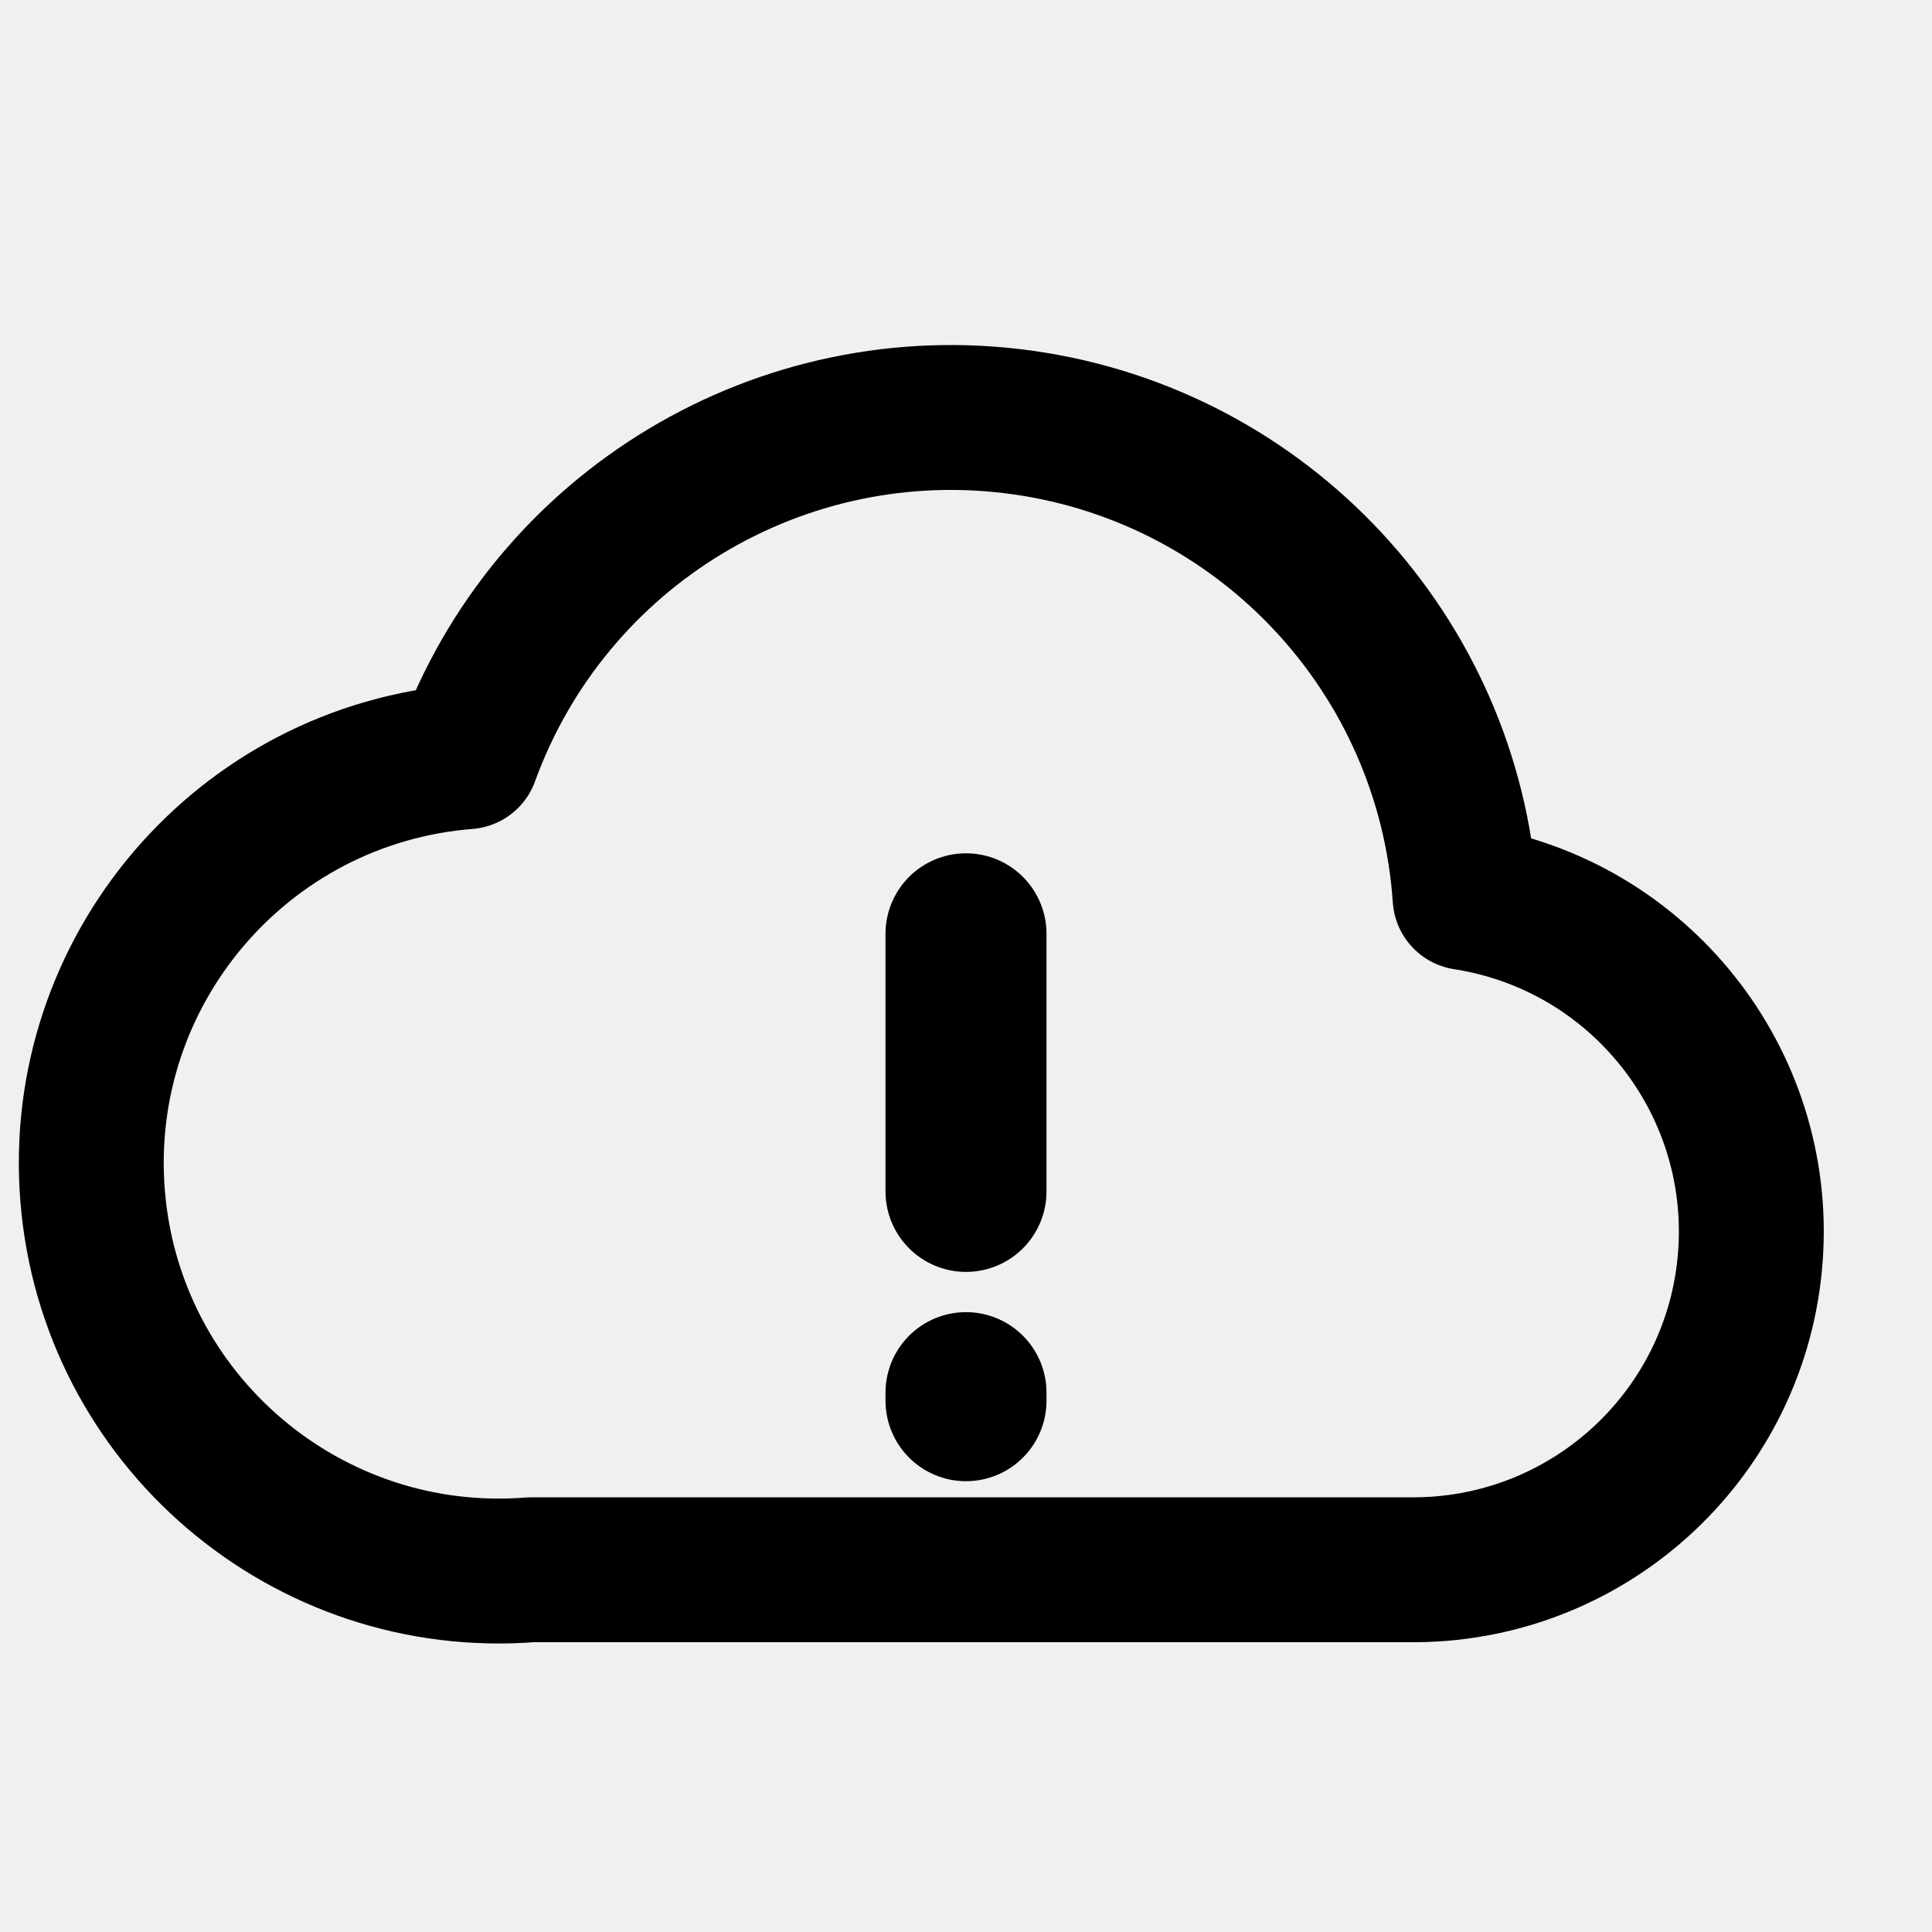
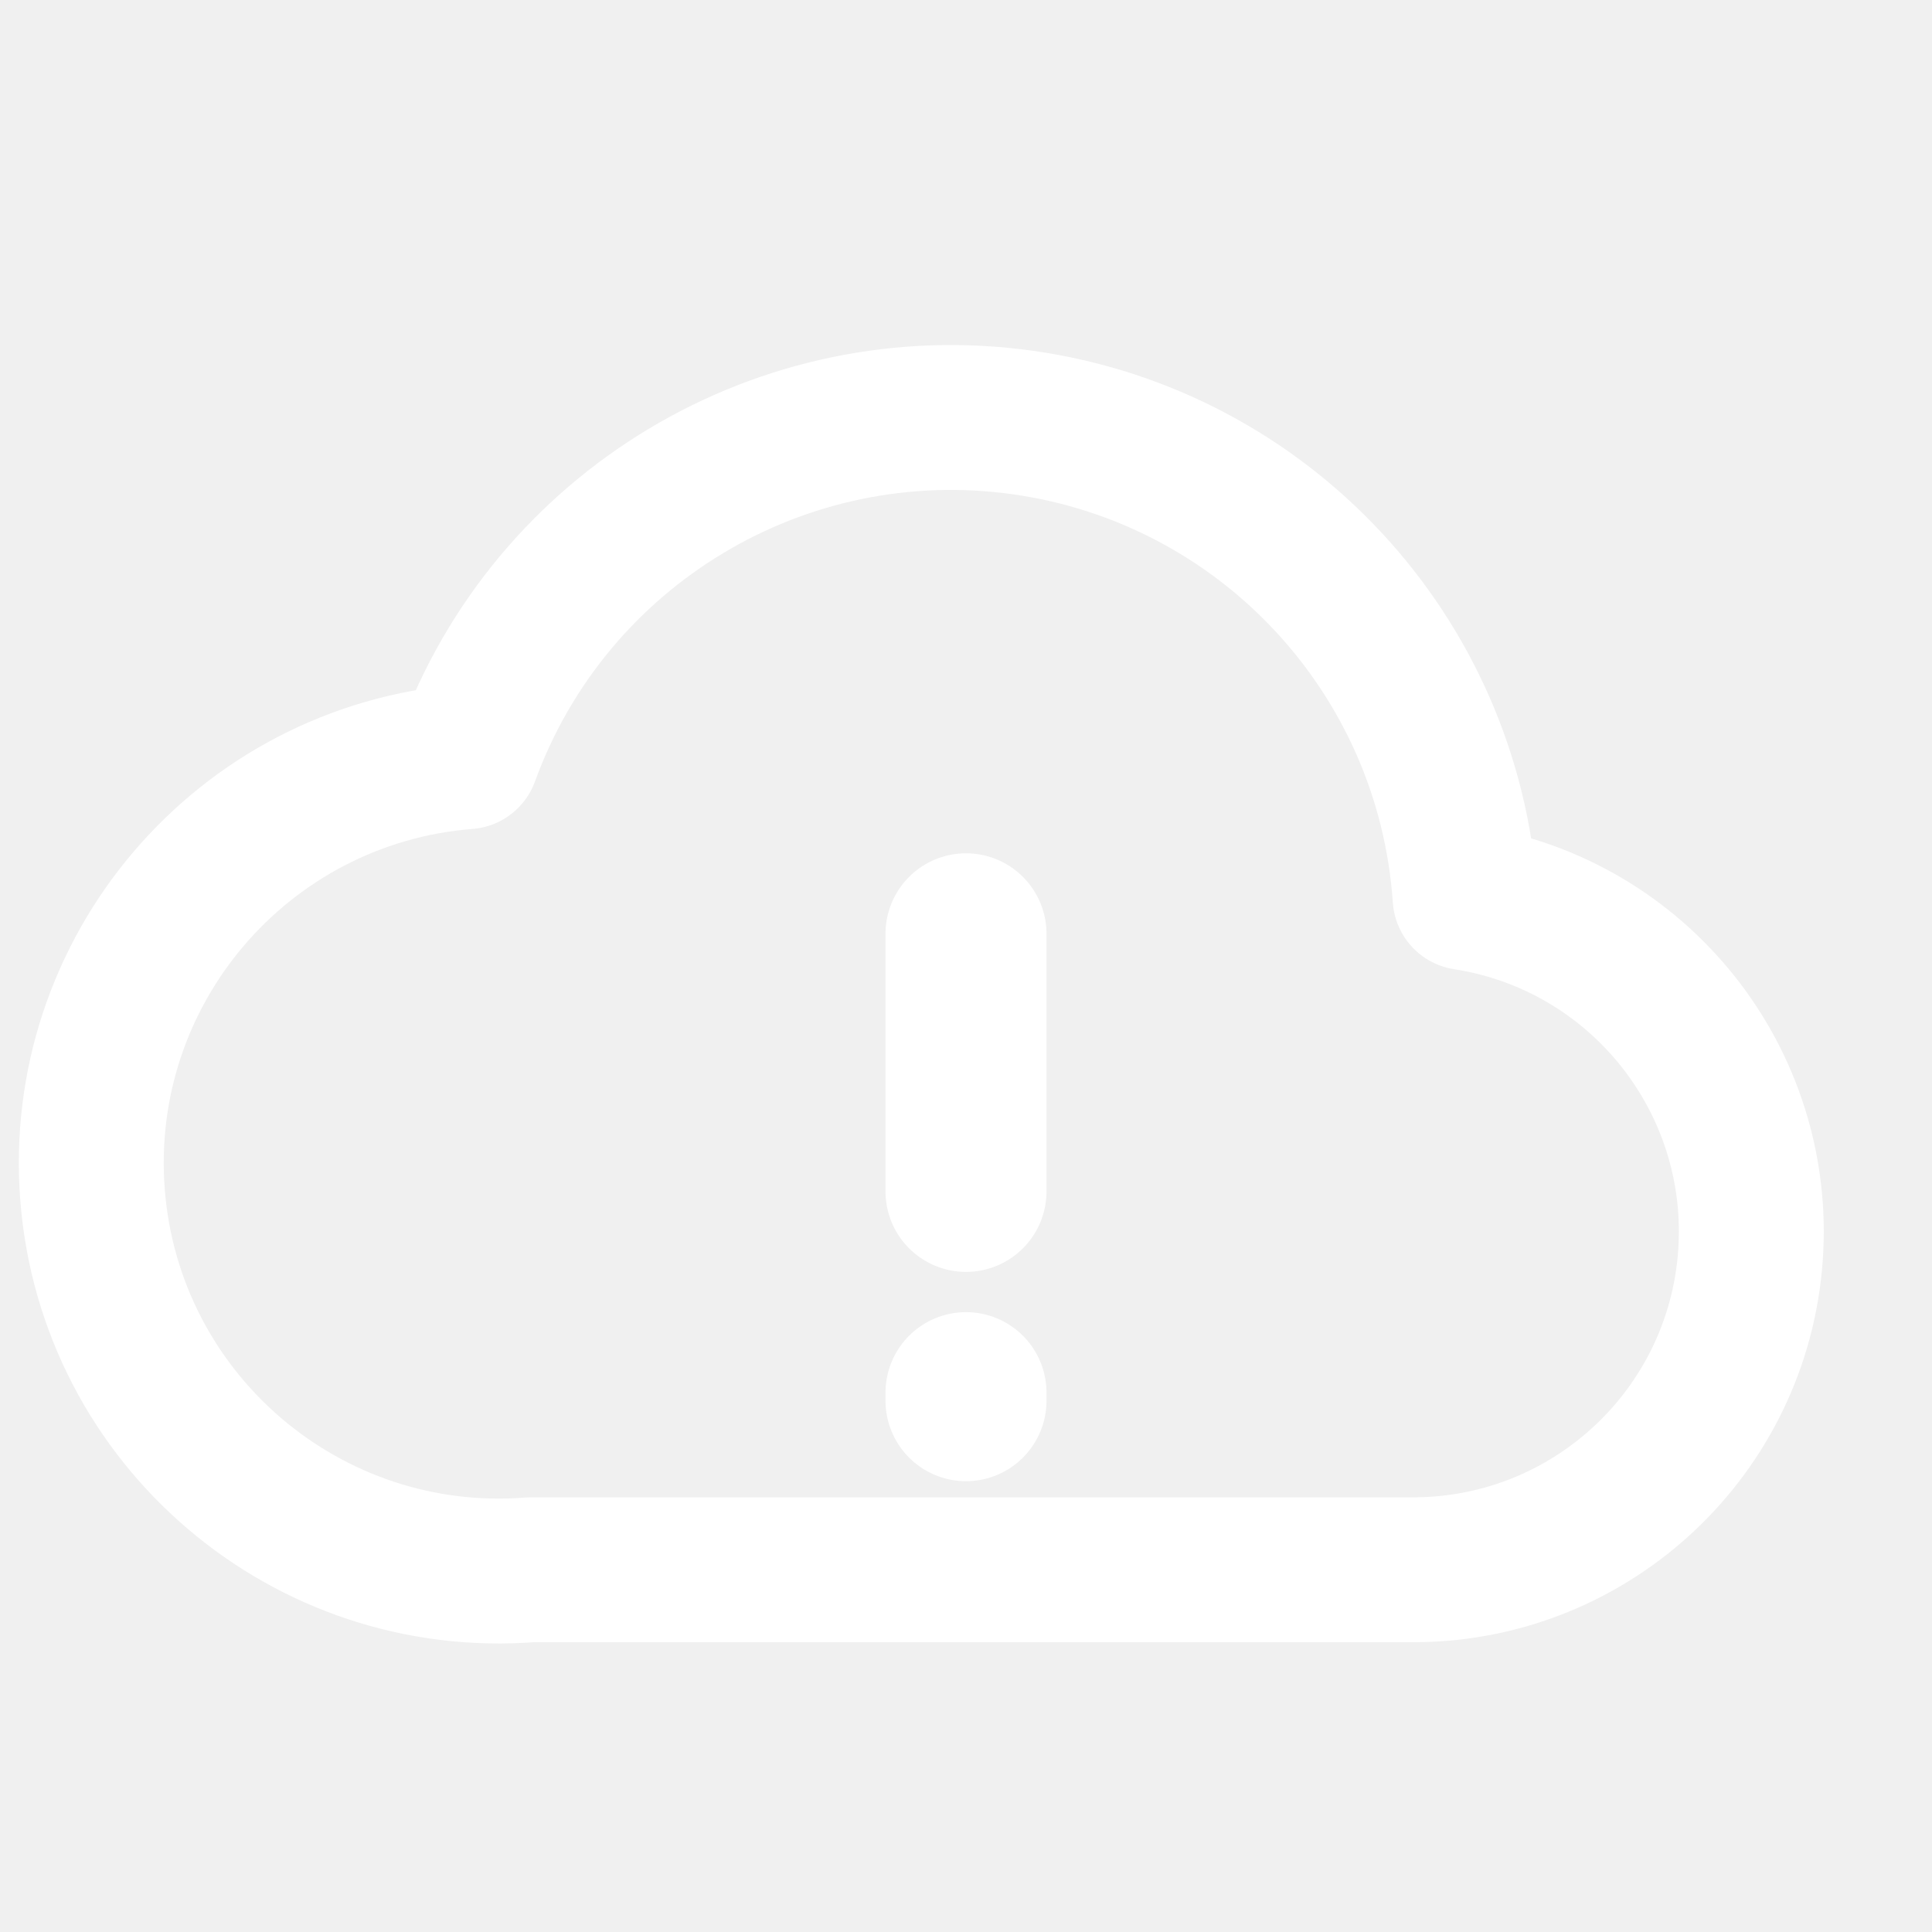
<svg xmlns="http://www.w3.org/2000/svg" viewBox="0 0 24 24">
-   <path d="M6.6 19.5h11a4.2 4.2 0 0 0 .6-8.35A6.4 6.4 0 0 0 5.8 9.4 5 5 0 0 0 6.6 19.5z" fill="none" stroke="currentColor" stroke-width="1.8" stroke-linejoin="round" />
-   <path d="M12 11.6v3.2M12 17.3v.1" fill="none" stroke="currentColor" stroke-width="2" stroke-linecap="round" />
+   <path d="M6.6 19.5h11a4.2 4.2 0 0 0 .6-8.35A6.4 6.4 0 0 0 5.8 9.4 5 5 0 0 0 6.6 19.5z" fill="none" stroke="#ffffff" stroke-width="1.8" stroke-linejoin="round" />
+   <path d="M12 11.6v3.2M12 17.3v.1" fill="none" stroke="#ffffff" stroke-width="2" stroke-linecap="round" />
</svg>
